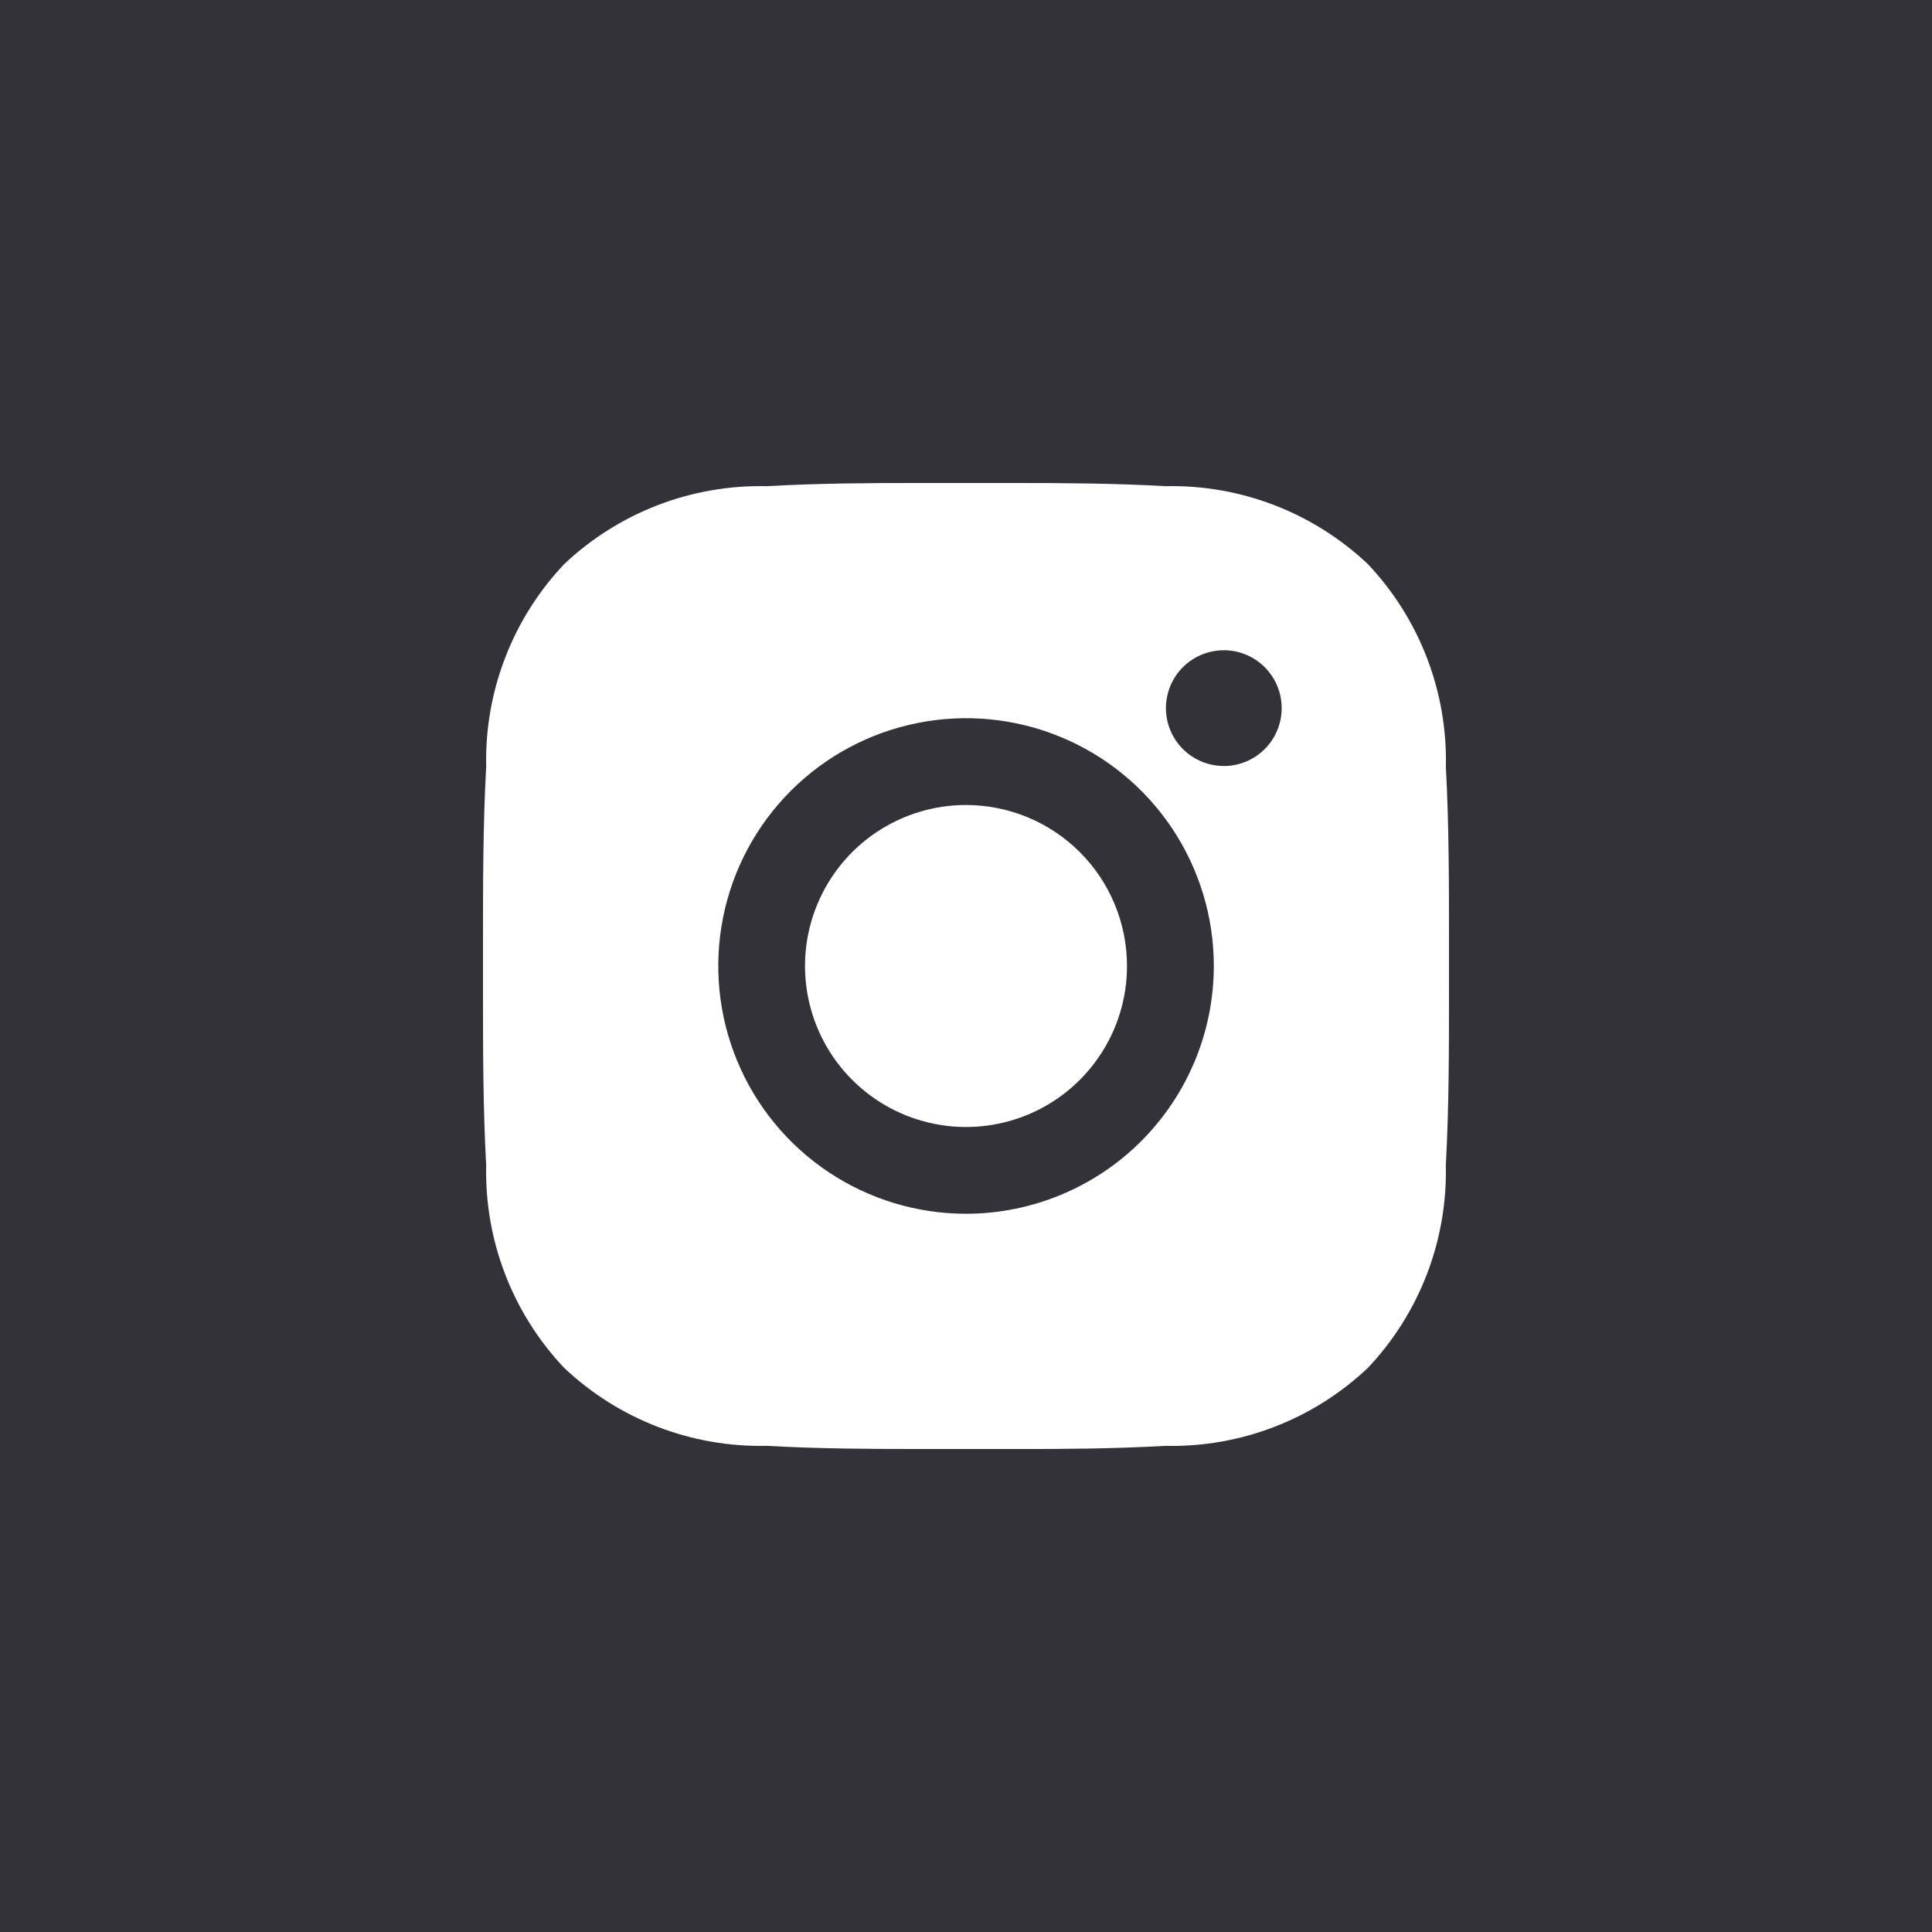
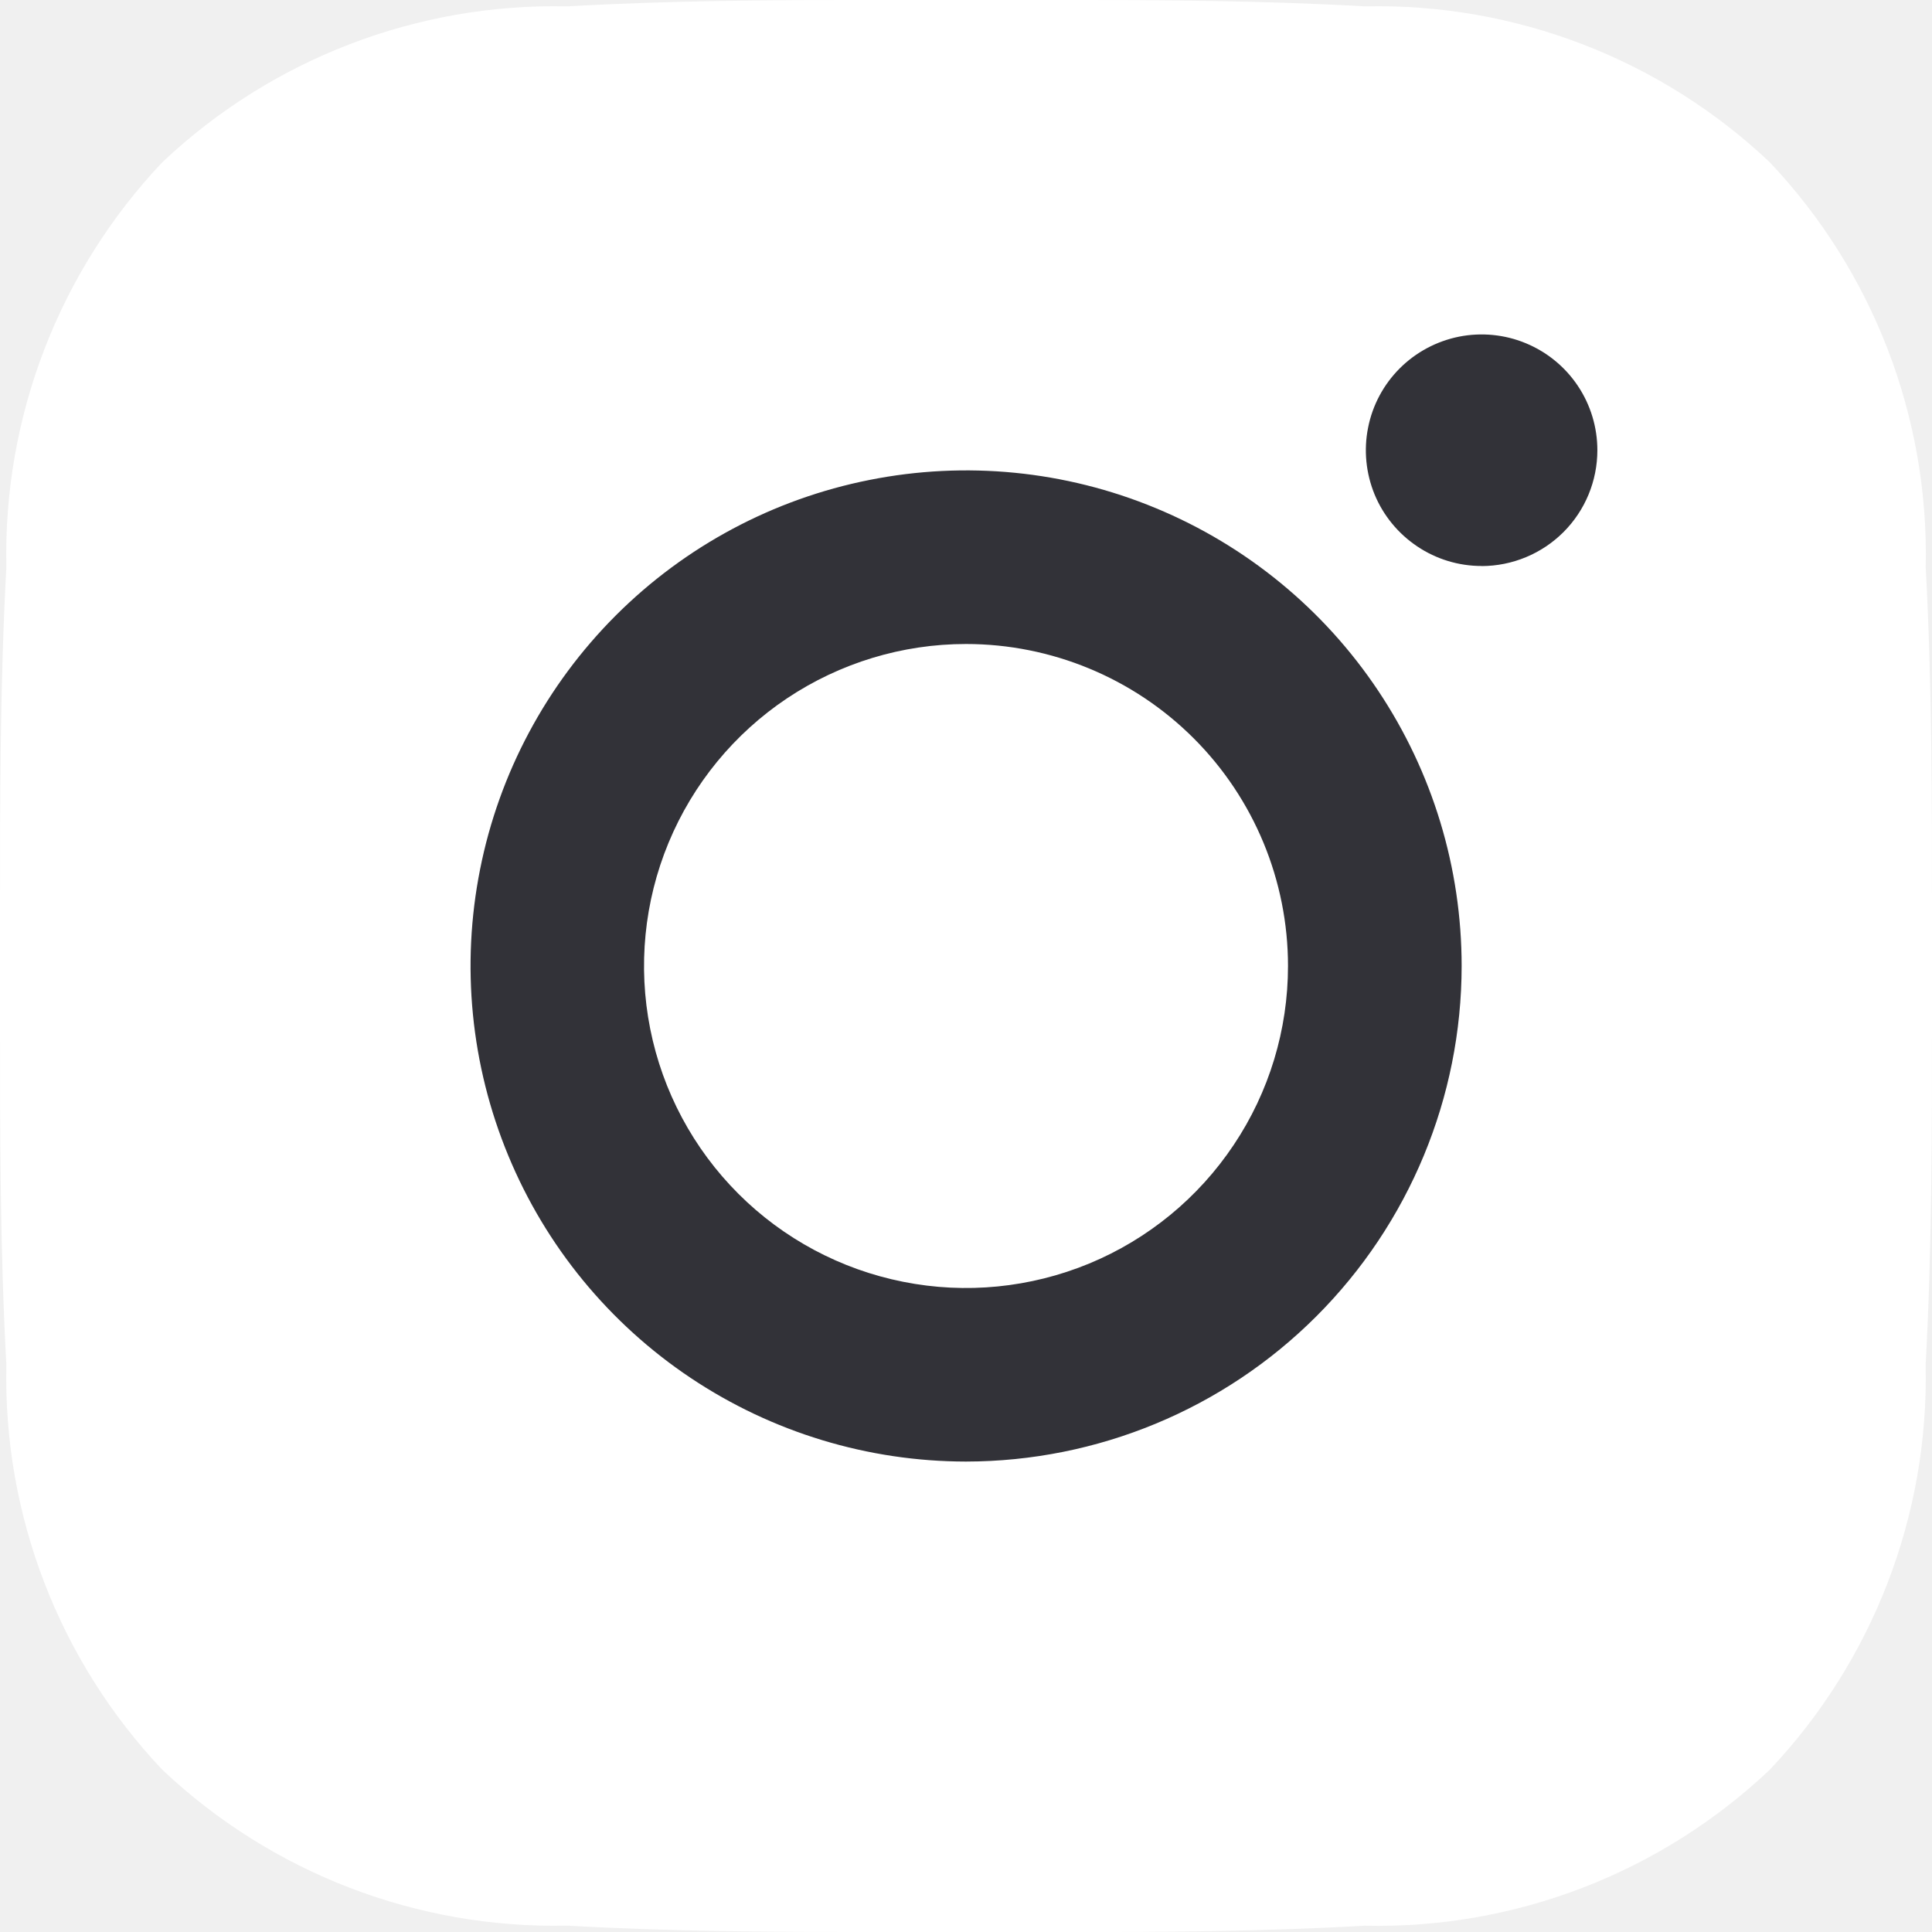
- <svg xmlns="http://www.w3.org/2000/svg" width="48" height="48" viewBox="0 0 48 48" fill="none">
-   <rect width="48" height="48" fill="#323238" />
-   <g clip-path="url(#clip0)">
-     <path d="M22.724 36C21.617 36 20.324 35.994 19.048 35.921C17.181 35.963 15.373 35.267 14.016 33.984C12.733 32.627 12.037 30.82 12.079 28.953C12 27.51 12 26.051 12 24.64C12 24.427 12 24.213 12 24C12 23.787 12 23.573 12 23.36C12 21.949 12 20.49 12.079 19.048C12.037 17.181 12.733 15.373 14.016 14.016C15.373 12.733 17.181 12.037 19.048 12.079C20.328 12.006 21.617 12 22.724 12H25.277C26.384 12 27.677 12.006 28.954 12.079C30.821 12.037 32.629 12.733 33.985 14.016C35.268 15.373 35.964 17.181 35.922 19.048C36 20.49 36 21.949 36 23.361C36 23.574 36 23.788 36 24.001C36 24.214 36 24.427 36 24.64C36 26.051 36 27.51 35.921 28.954C35.963 30.821 35.267 32.629 33.984 33.985C32.628 35.268 30.82 35.964 28.953 35.922C27.672 35.995 26.383 36.001 25.276 36.001L22.724 36Z" fill="white" />
-     <path d="M29.606 18.788C29.843 18.947 30.121 19.031 30.405 19.031L30.406 19.032C30.787 19.031 31.153 18.88 31.422 18.61C31.692 18.34 31.843 17.974 31.843 17.593C31.843 17.308 31.759 17.03 31.601 16.794C31.443 16.558 31.218 16.373 30.955 16.264C30.693 16.155 30.403 16.127 30.125 16.183C29.846 16.238 29.589 16.375 29.388 16.576C29.187 16.777 29.05 17.033 28.995 17.312C28.939 17.591 28.968 17.88 29.076 18.143C29.185 18.406 29.37 18.631 29.606 18.788Z" fill="#323238" />
-     <path fill-rule="evenodd" clip-rule="evenodd" d="M24 30.156C22.783 30.155 21.593 29.794 20.581 29.118C19.568 28.441 18.779 27.48 18.314 26.355C17.848 25.23 17.726 23.992 17.964 22.798C18.201 21.604 18.788 20.507 19.649 19.646C20.51 18.785 21.607 18.199 22.801 17.962C23.995 17.724 25.233 17.846 26.357 18.312C27.482 18.778 28.444 19.567 29.12 20.58C29.796 21.592 30.157 22.782 30.157 24C30.156 25.632 29.507 27.197 28.352 28.352C27.198 29.506 25.633 30.154 24 30.156ZM24 20C23.209 20 22.436 20.235 21.778 20.674C21.12 21.114 20.608 21.738 20.305 22.469C20.002 23.2 19.923 24.005 20.077 24.78C20.232 25.556 20.612 26.269 21.172 26.828C21.731 27.388 22.444 27.769 23.22 27.923C23.996 28.078 24.8 27.998 25.531 27.696C26.262 27.393 26.887 26.88 27.326 26.222C27.766 25.565 28 24.791 28 24C28 22.939 27.579 21.922 26.829 21.172C26.079 20.422 25.061 20 24 20Z" fill="#323238" />
+ <svg xmlns="http://www.w3.org/2000/svg" width="24" height="24" viewBox="0 0 24 24" fill="none">
+   <g clip-path="url(#clip0_61385:218)">
+     <path d="M10.724 24C9.617 24 8.324 23.994 7.048 23.921C5.181 23.963 3.373 23.267 2.016 21.984C0.733 20.628 0.037 18.82 0.079 16.953C0 15.51 0 14.051 0 12.64C0 12.427 0 12.213 0 12C0 11.787 0 11.573 0 11.36C0 9.949 0 8.49 0.079 7.048C0.037 5.181 0.733 3.373 2.016 2.016C3.373 0.733 5.181 0.037 7.048 0.079C8.328 0.006 9.617 -0 10.724 -0H13.277C14.384 -0 15.677 0.006 16.954 0.079C18.821 0.037 20.629 0.733 21.985 2.016C23.268 3.373 23.964 5.181 23.922 7.048C24 8.49 24 9.949 24 11.361C24 11.574 24 11.787 24 12.001C24 12.214 24 12.427 24 12.64C24 14.051 24 15.51 23.921 16.954C23.963 18.821 23.267 20.628 21.984 21.985C20.628 23.268 18.82 23.964 16.953 23.922C15.672 23.995 14.383 24.001 13.276 24.001L10.724 24Z" fill="white" />
+     <path d="M17.606 6.788C17.843 6.947 18.121 7.031 18.405 7.031L18.406 7.032C18.787 7.031 19.153 6.879 19.422 6.61C19.692 6.34 19.843 5.974 19.843 5.593C19.843 5.308 19.759 5.03 19.601 4.794C19.443 4.557 19.218 4.373 18.955 4.264C18.693 4.155 18.403 4.127 18.125 4.182C17.846 4.238 17.589 4.375 17.388 4.576C17.187 4.777 17.05 5.033 16.995 5.312C16.939 5.591 16.968 5.88 17.076 6.143C17.185 6.406 17.37 6.63 17.606 6.788Z" fill="#323238" />
+     <path fill-rule="evenodd" clip-rule="evenodd" d="M12 18.156C10.783 18.155 9.593 17.794 8.581 17.118C7.568 16.441 6.779 15.48 6.314 14.355C5.848 13.23 5.726 11.992 5.964 10.798C6.201 9.604 6.788 8.507 7.649 7.646C8.51 6.785 9.607 6.199 10.801 5.962C11.995 5.724 13.233 5.846 14.357 6.312C15.482 6.778 16.444 7.567 17.12 8.58C17.796 9.592 18.157 10.782 18.157 12C18.156 13.632 17.507 15.197 16.352 16.352C15.198 17.506 13.633 18.154 12 18.156ZM12 8C11.209 8 10.436 8.235 9.778 8.674C9.12 9.114 8.608 9.738 8.305 10.469C8.002 11.2 7.923 12.005 8.077 12.78C8.231 13.556 8.612 14.269 9.172 14.829C9.731 15.388 10.444 15.769 11.22 15.923C11.996 16.078 12.8 15.998 13.531 15.696C14.262 15.393 14.887 14.88 15.326 14.222C15.766 13.565 16 12.791 16 12C16 10.939 15.579 9.922 14.829 9.172C14.079 8.422 13.061 8 12 8Z" fill="#323238" />
  </g>
  <defs>
-     <clipPath id="clip0">
-       <rect width="24" height="24" fill="white" transform="translate(12 11.9999)" />
+     <clipPath id="clip0_61385:218">
+       <rect width="24" height="24" fill="white" transform="translate(0 -0.00012207)" />
    </clipPath>
  </defs>
</svg>
